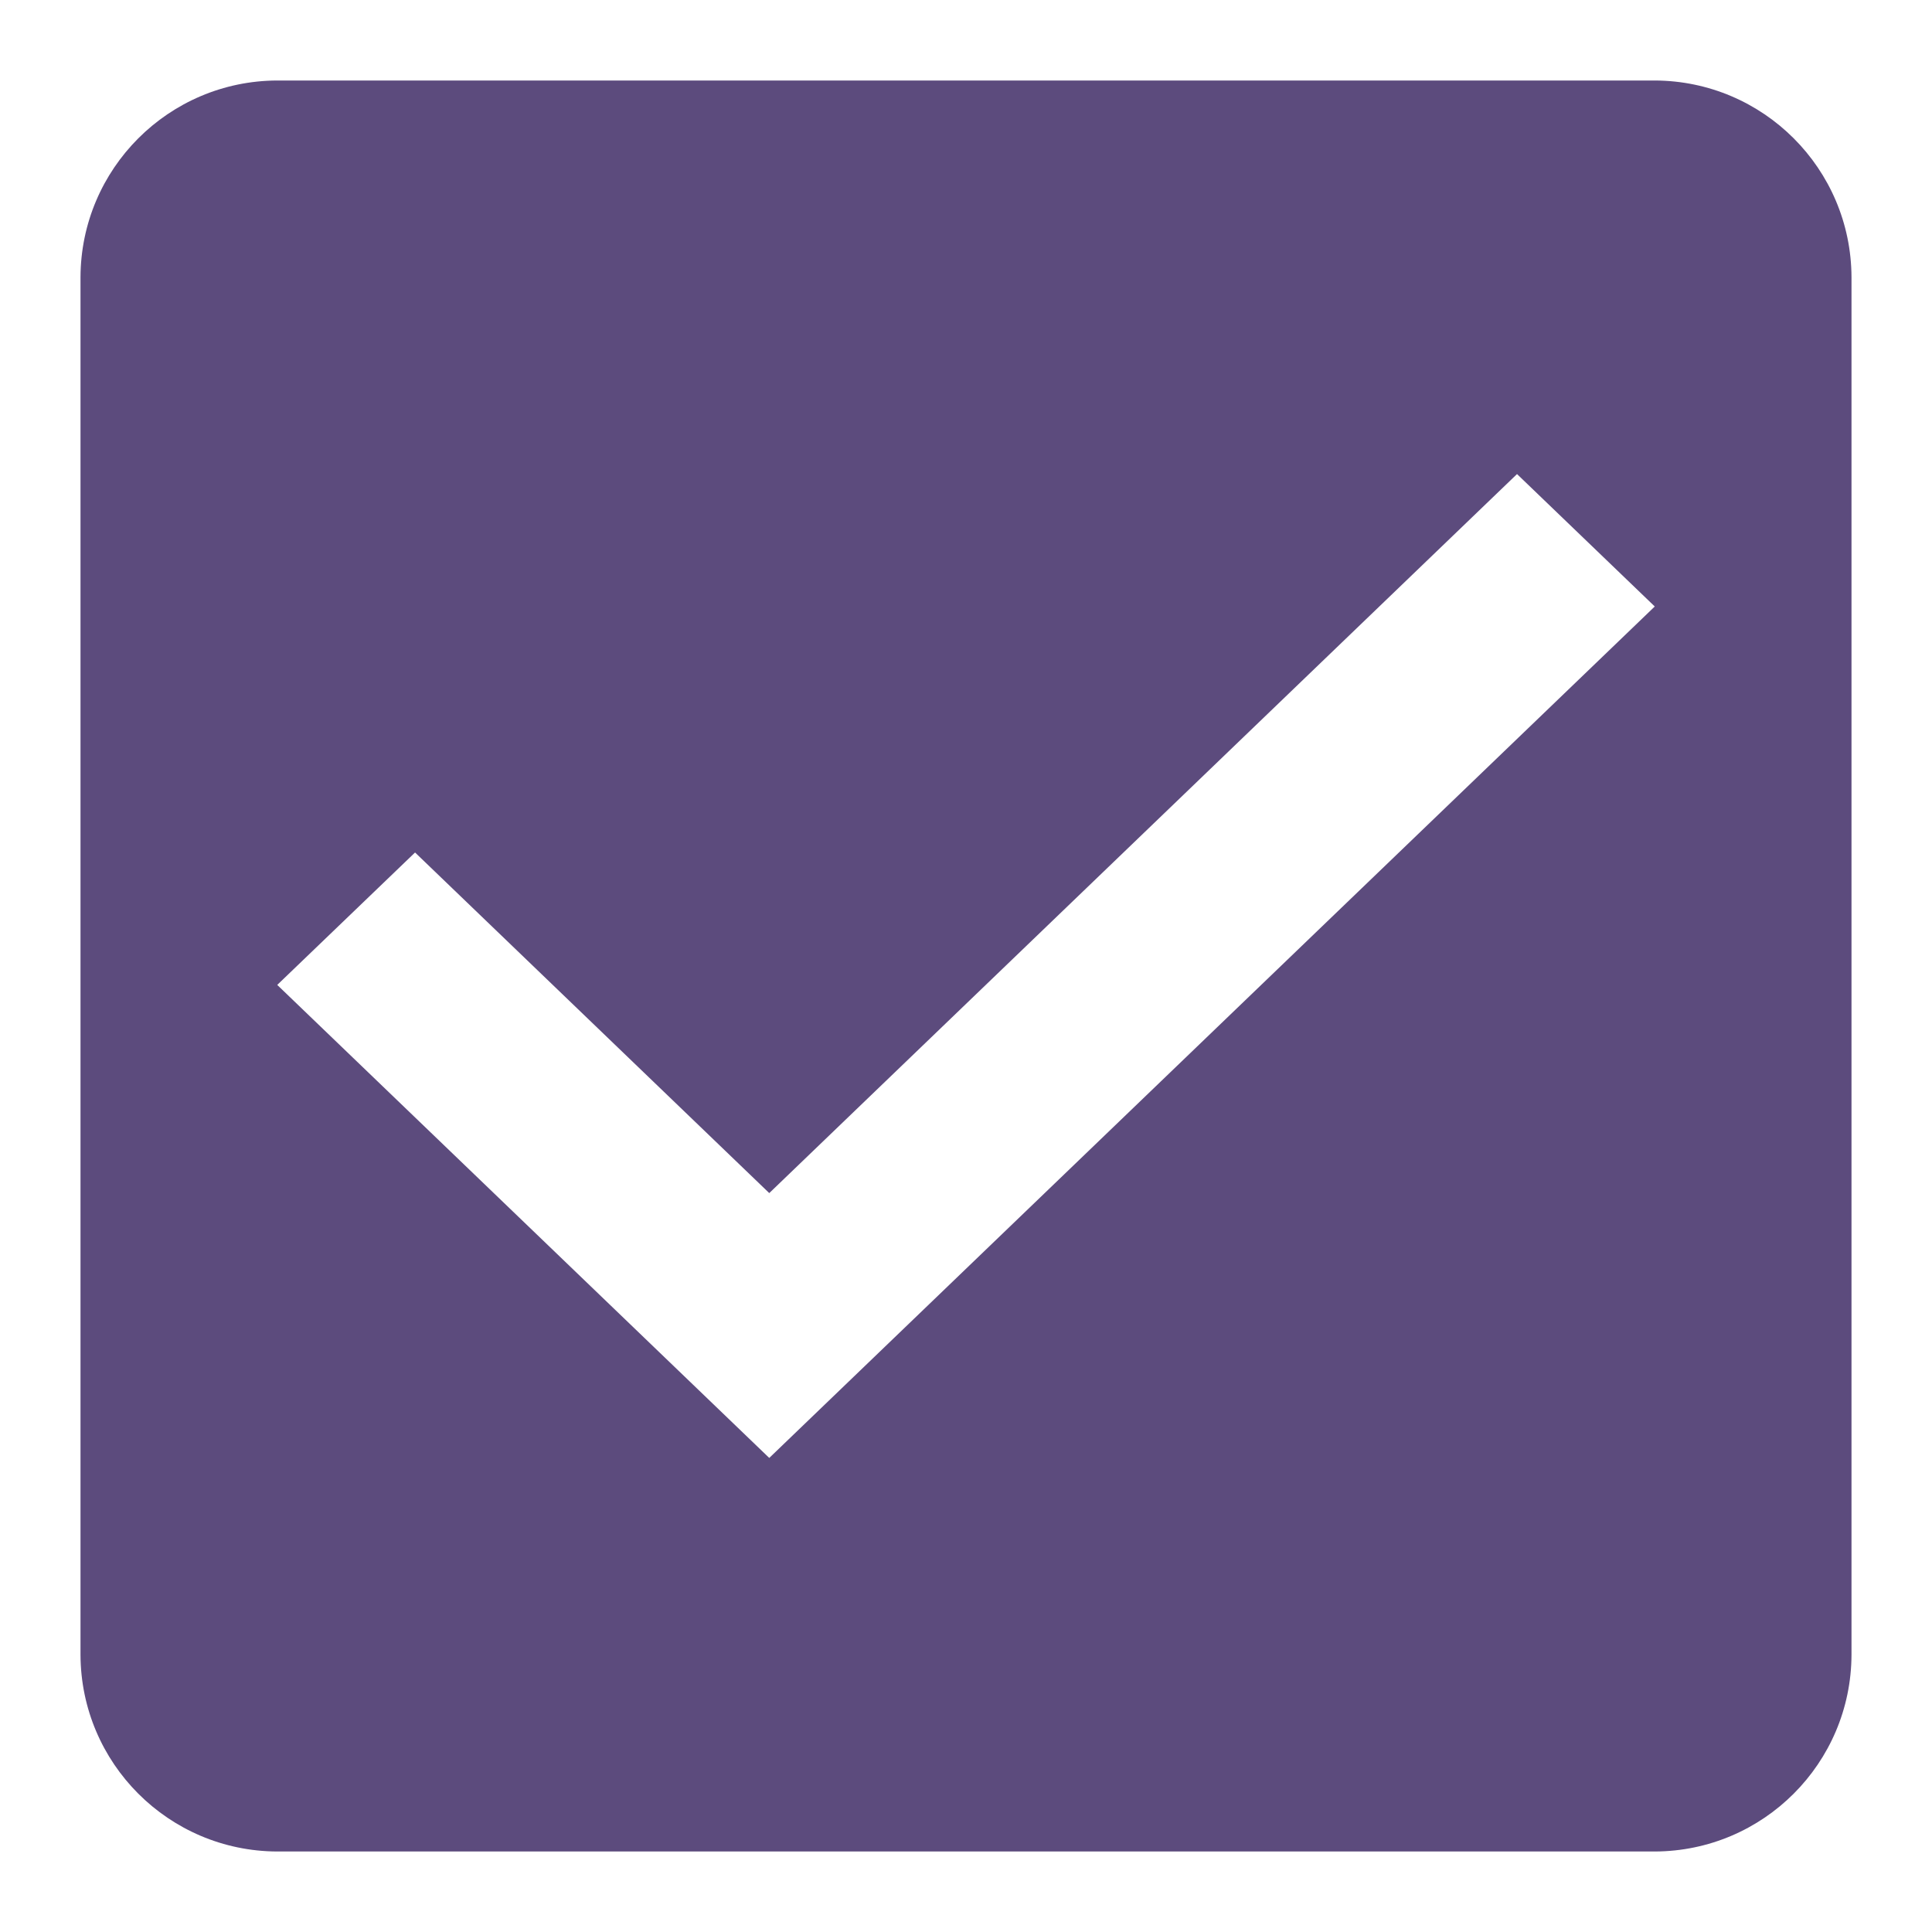
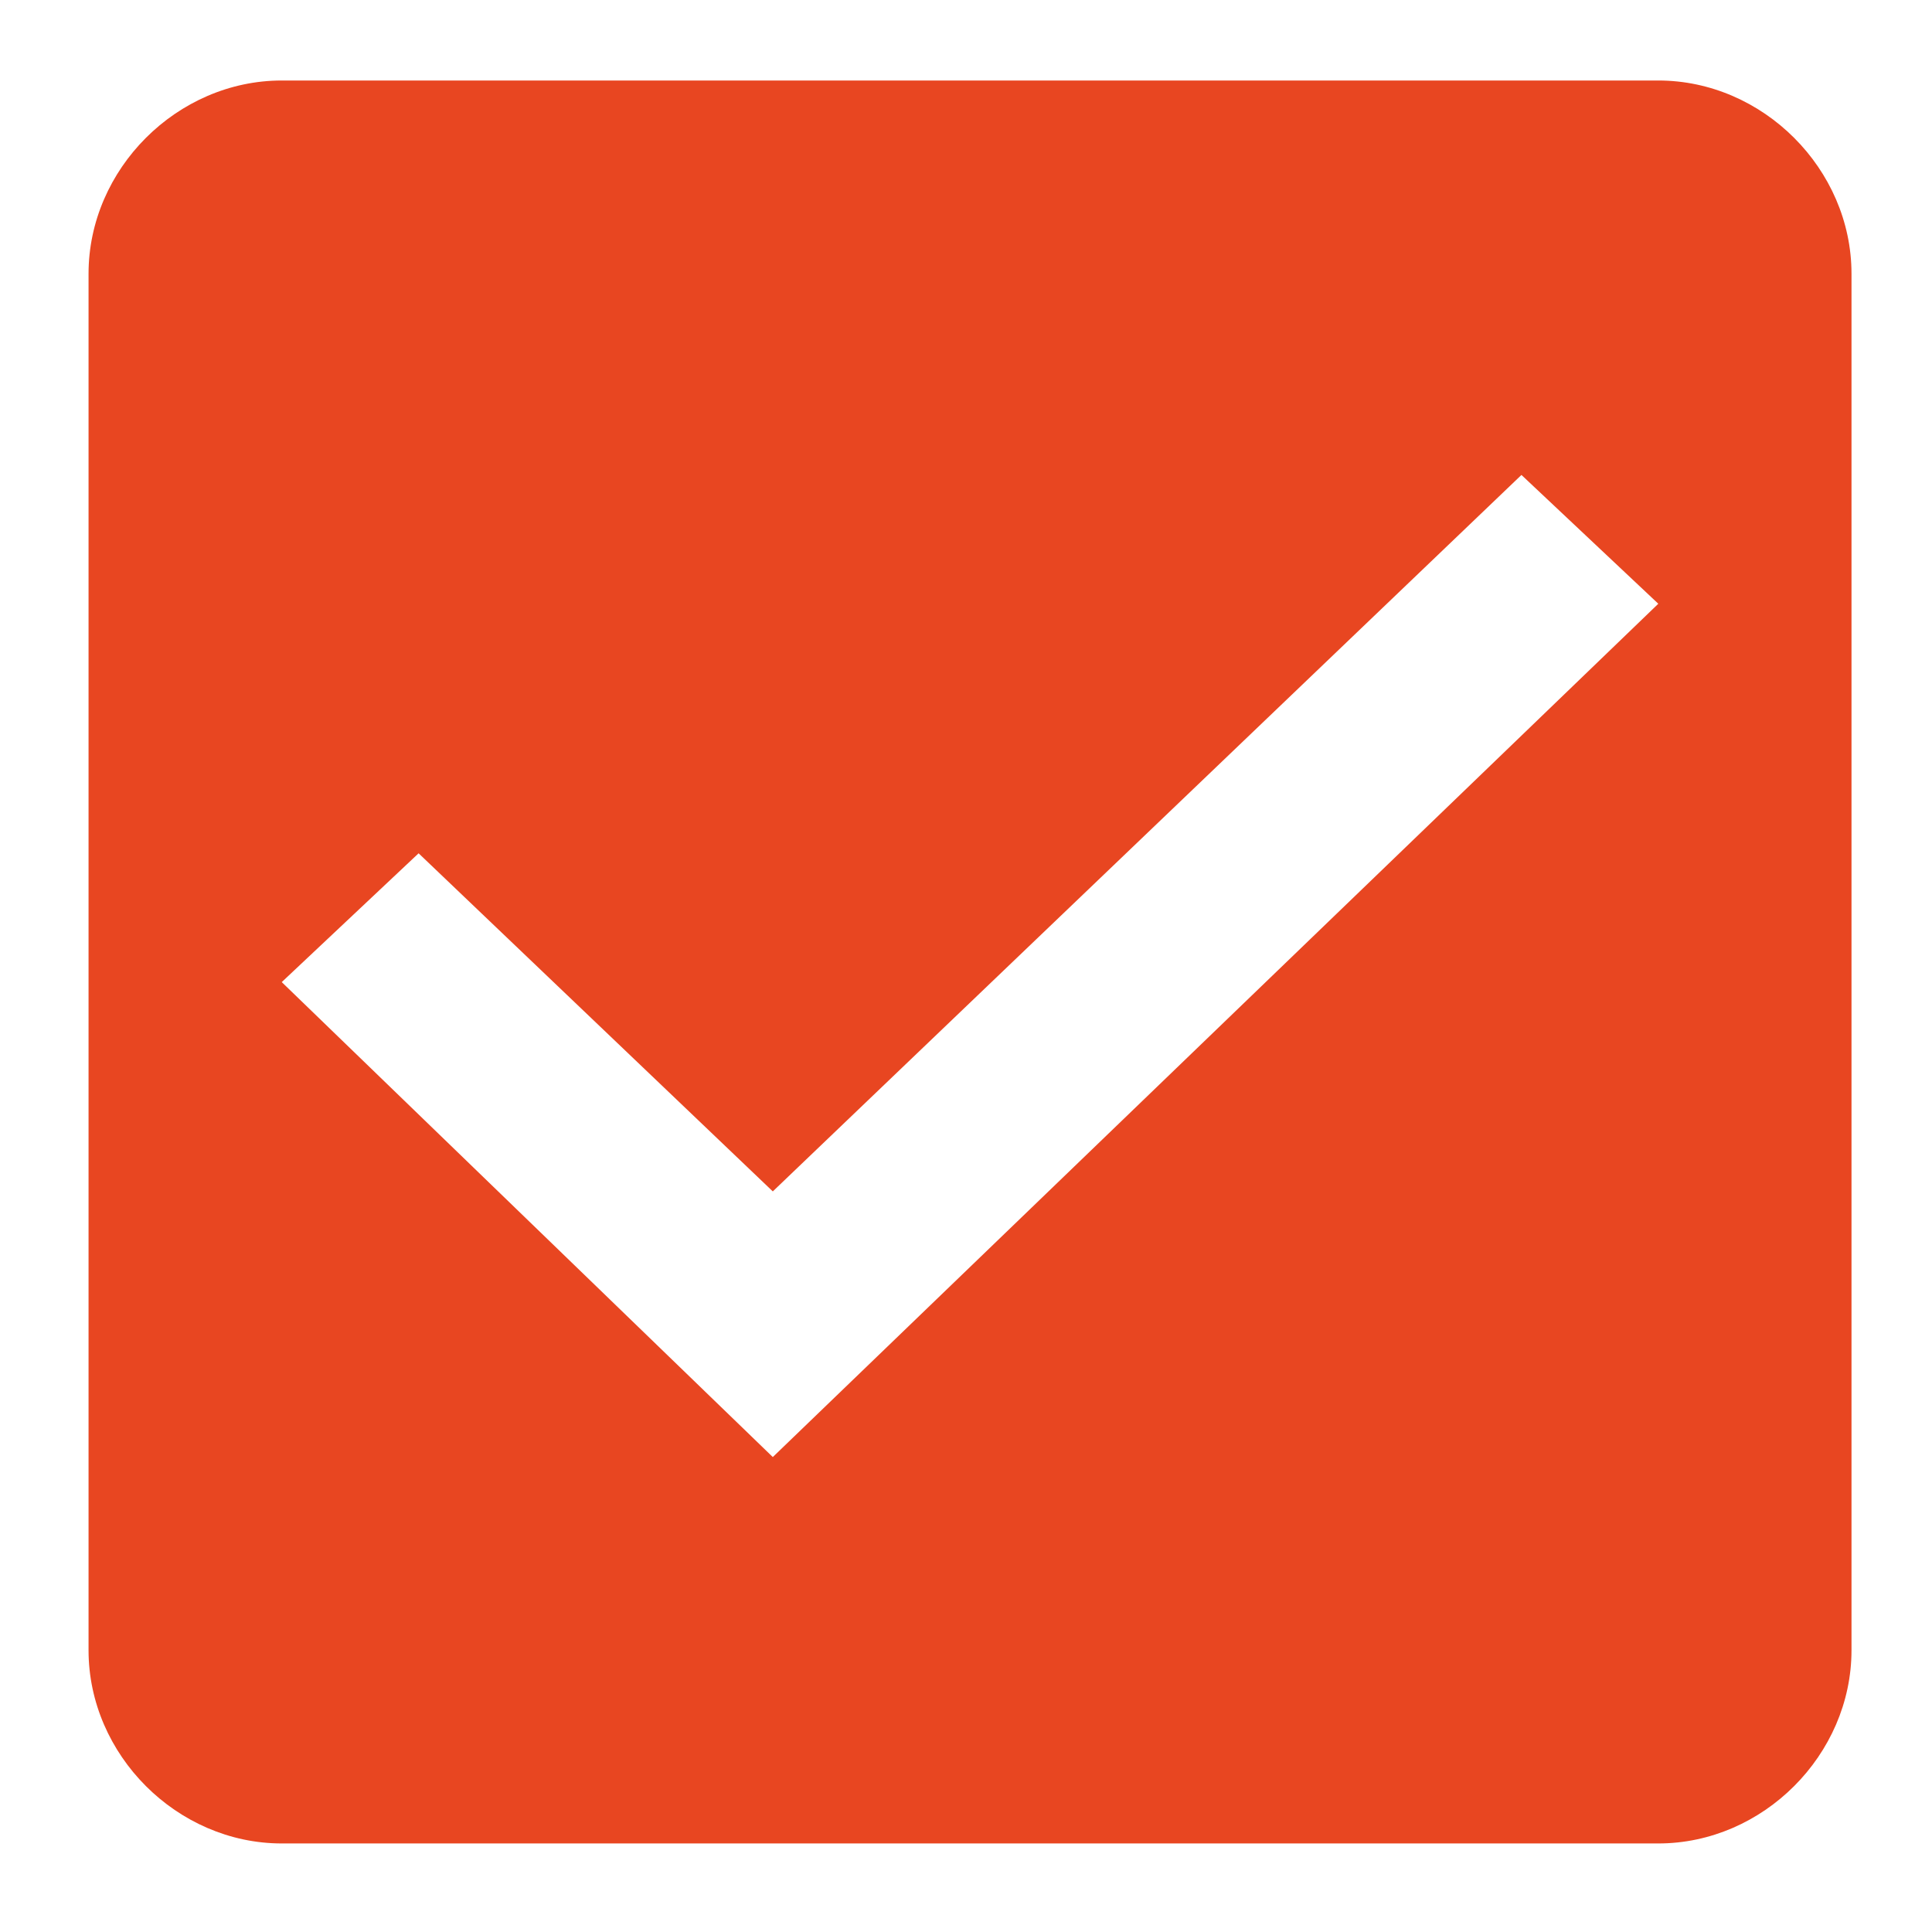
- <svg xmlns="http://www.w3.org/2000/svg" width="24" height="24" viewBox="0 0 24 24">
-   <defs>
-     <style type="text/css">
-             .cls-1{fill:#5c4b7d;fill-rule:evenodd}.cls-2{fill:none}
-         </style>
-   </defs>
-   <g id="check_active" transform="translate(-290 -244)">
-     <g id="Group_8199" data-name="Group 8199" transform="translate(291 245)">
-       <path id="check_on_light" d="M22.556 3H5.444A2.452 2.452 0 0 0 3 5.444v17.112A2.452 2.452 0 0 0 5.444 25h17.112A2.452 2.452 0 0 0 25 22.556V5.444A2.452 2.452 0 0 0 22.556 3zm-11 17.111l-6.112-5.876 1.712-1.645 4.4 4.231 9.289-8.932 1.711 1.645-11 10.577z" class="cls-1" transform="translate(-3 -3)" />
-     </g>
-     <path id="Rectangle_4538" d="M0 0h24v24H0z" class="cls-2" data-name="Rectangle 4538" transform="translate(290 244)" />
+ <svg xmlns="http://www.w3.org/2000/svg" version="1.1" id="Layer_1" x="0px" y="0px" viewBox="0 0 24 24" style="enable-background:new 0 0 24 24;" xml:space="preserve">
+   <style type="text/css">
+ 	.st0{fill:#E84621;}
+ 	.st1{fill:none;}
+ </style>
+   <g id="Group_8199" transform="translate(291 245)">
+     <path id="check_on_light" class="st0" d="M-270.4-244h-17.1c-1.3,0-2.4,1.1-2.4,2.4v17.1c0,1.3,1.1,2.4,2.4,2.4h17.1   c1.3,0,2.4-1.1,2.4-2.4v-17.1C-268-242.9-269.1-244-270.4-244z M-281.4-226.9l-6.1-5.9l1.7-1.6l4.4,4.2l9.3-8.9l1.7,1.6   C-270.4-237.5-281.4-226.9-281.4-226.9z" />
  </g>
+   <path id="Rectangle_4538" class="st1" d="M0,0h24v24H0V0z" />
</svg>
